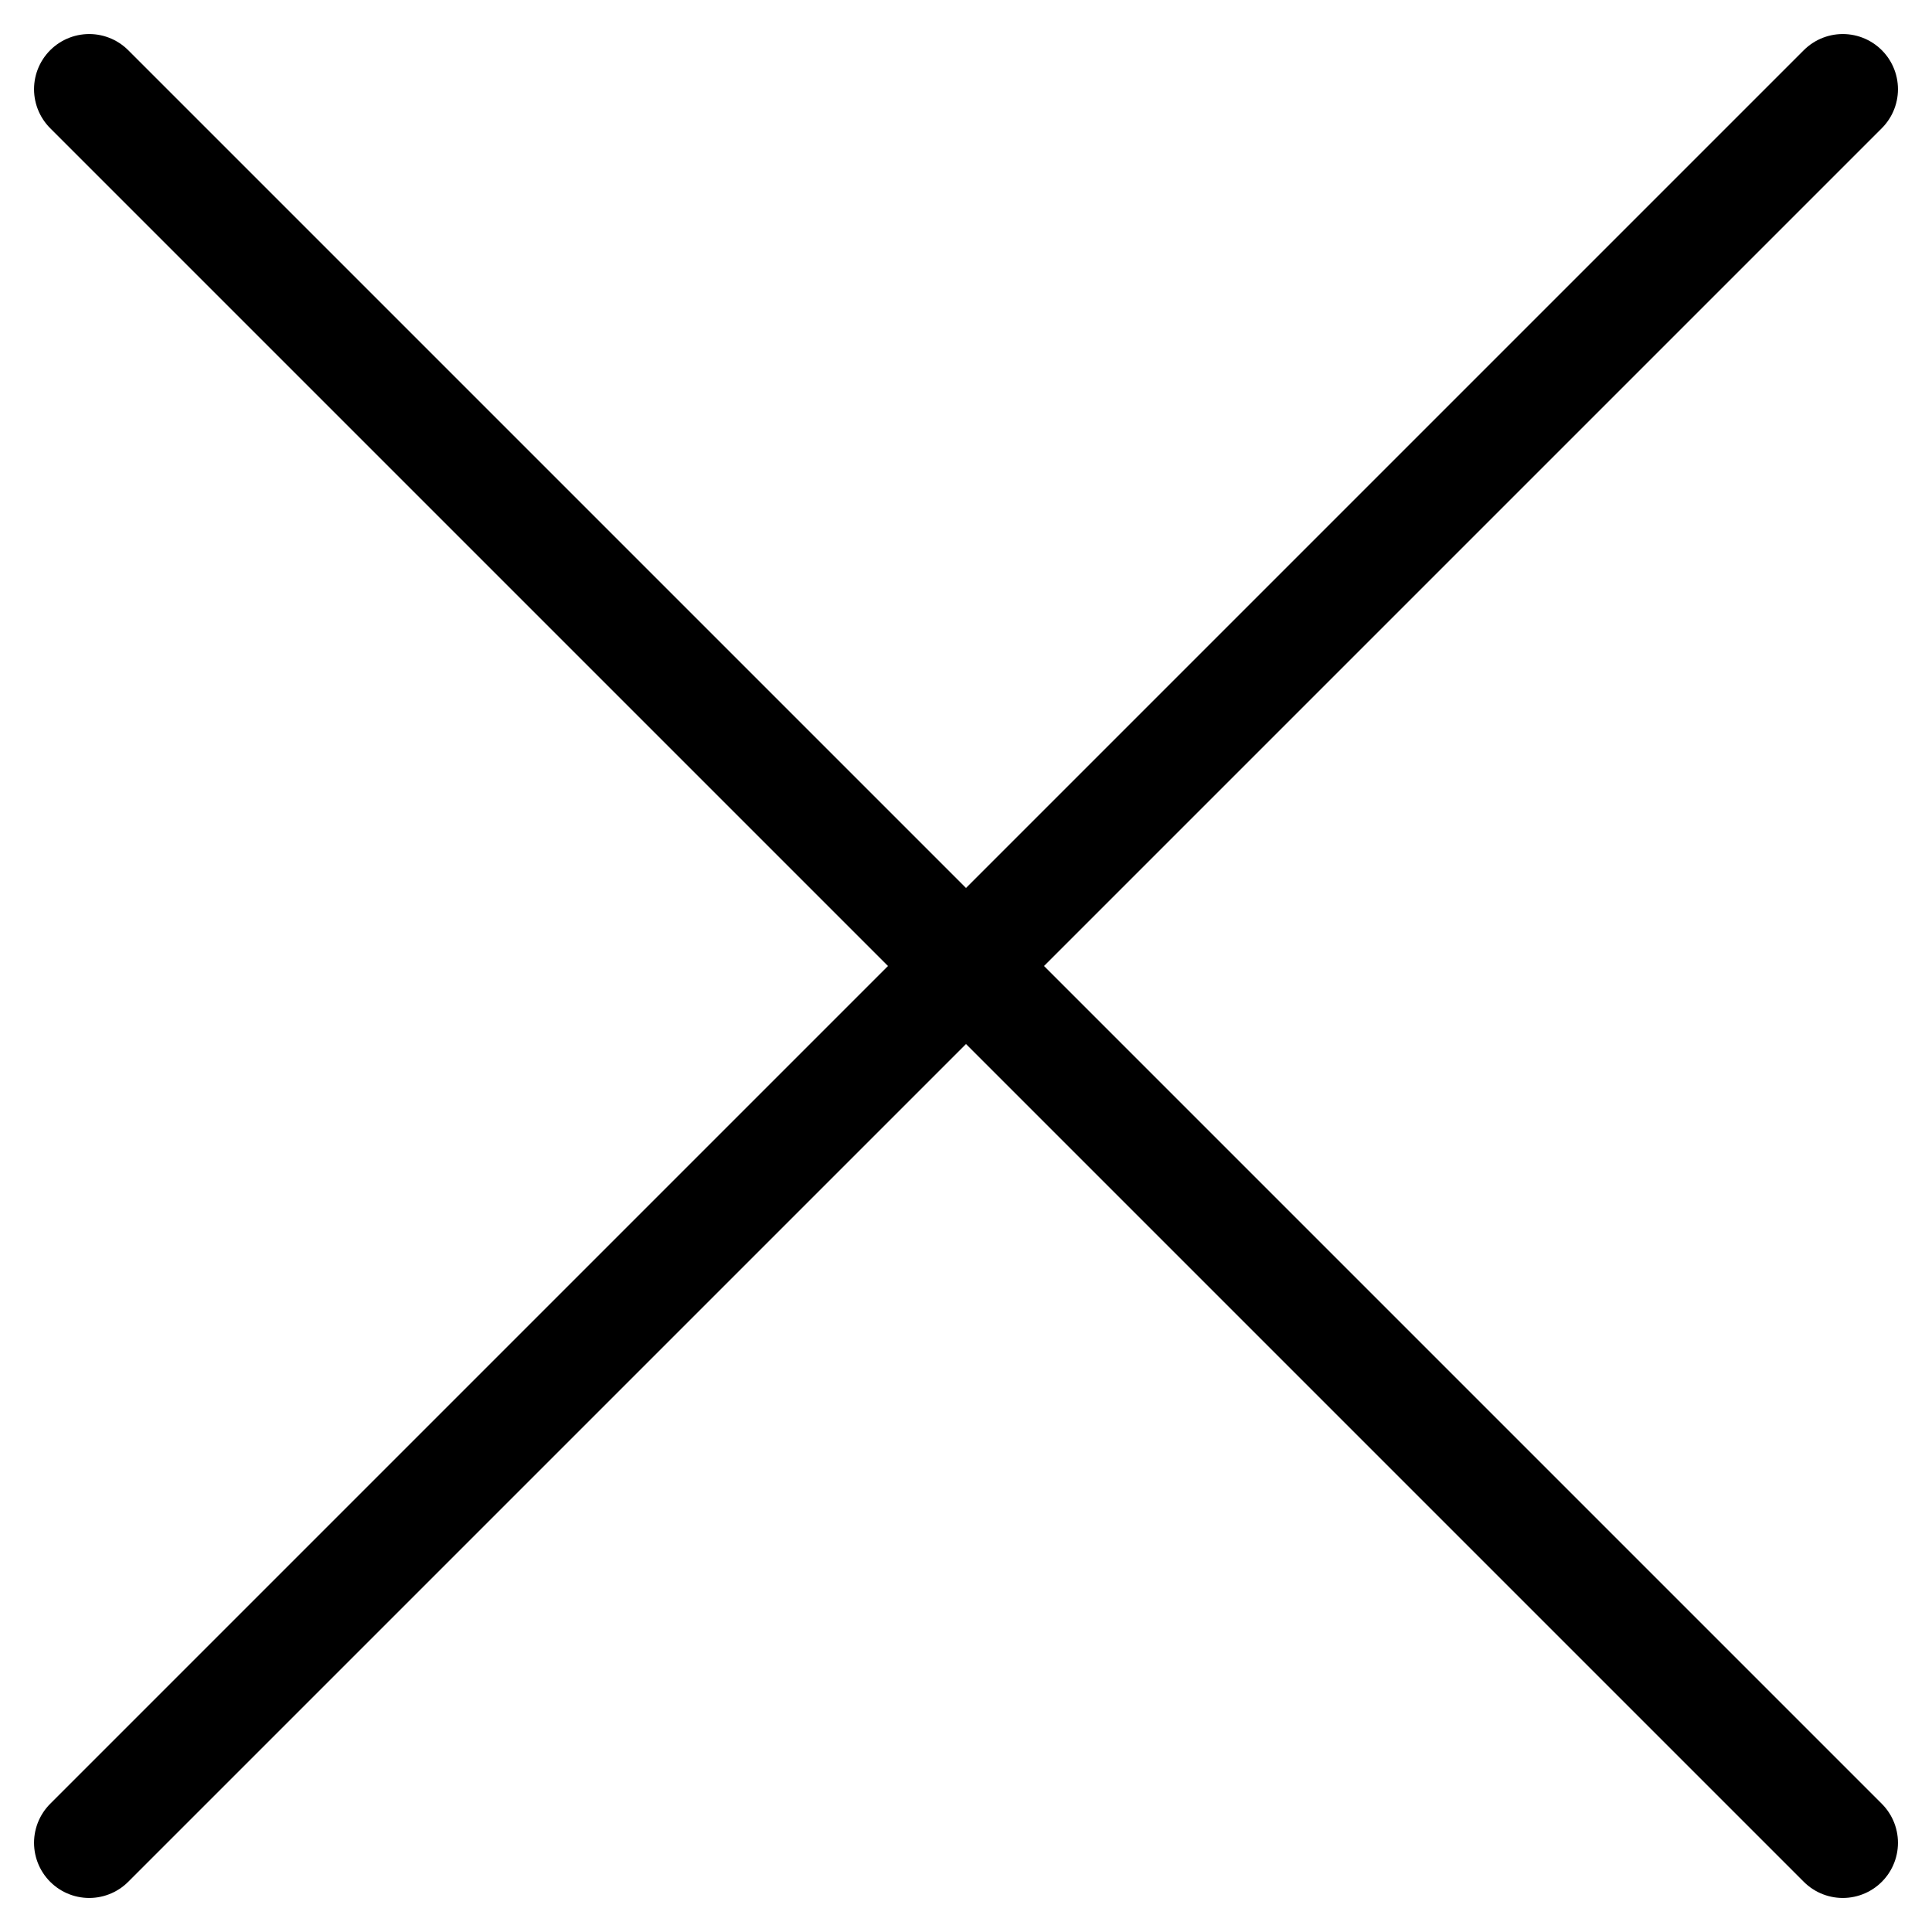
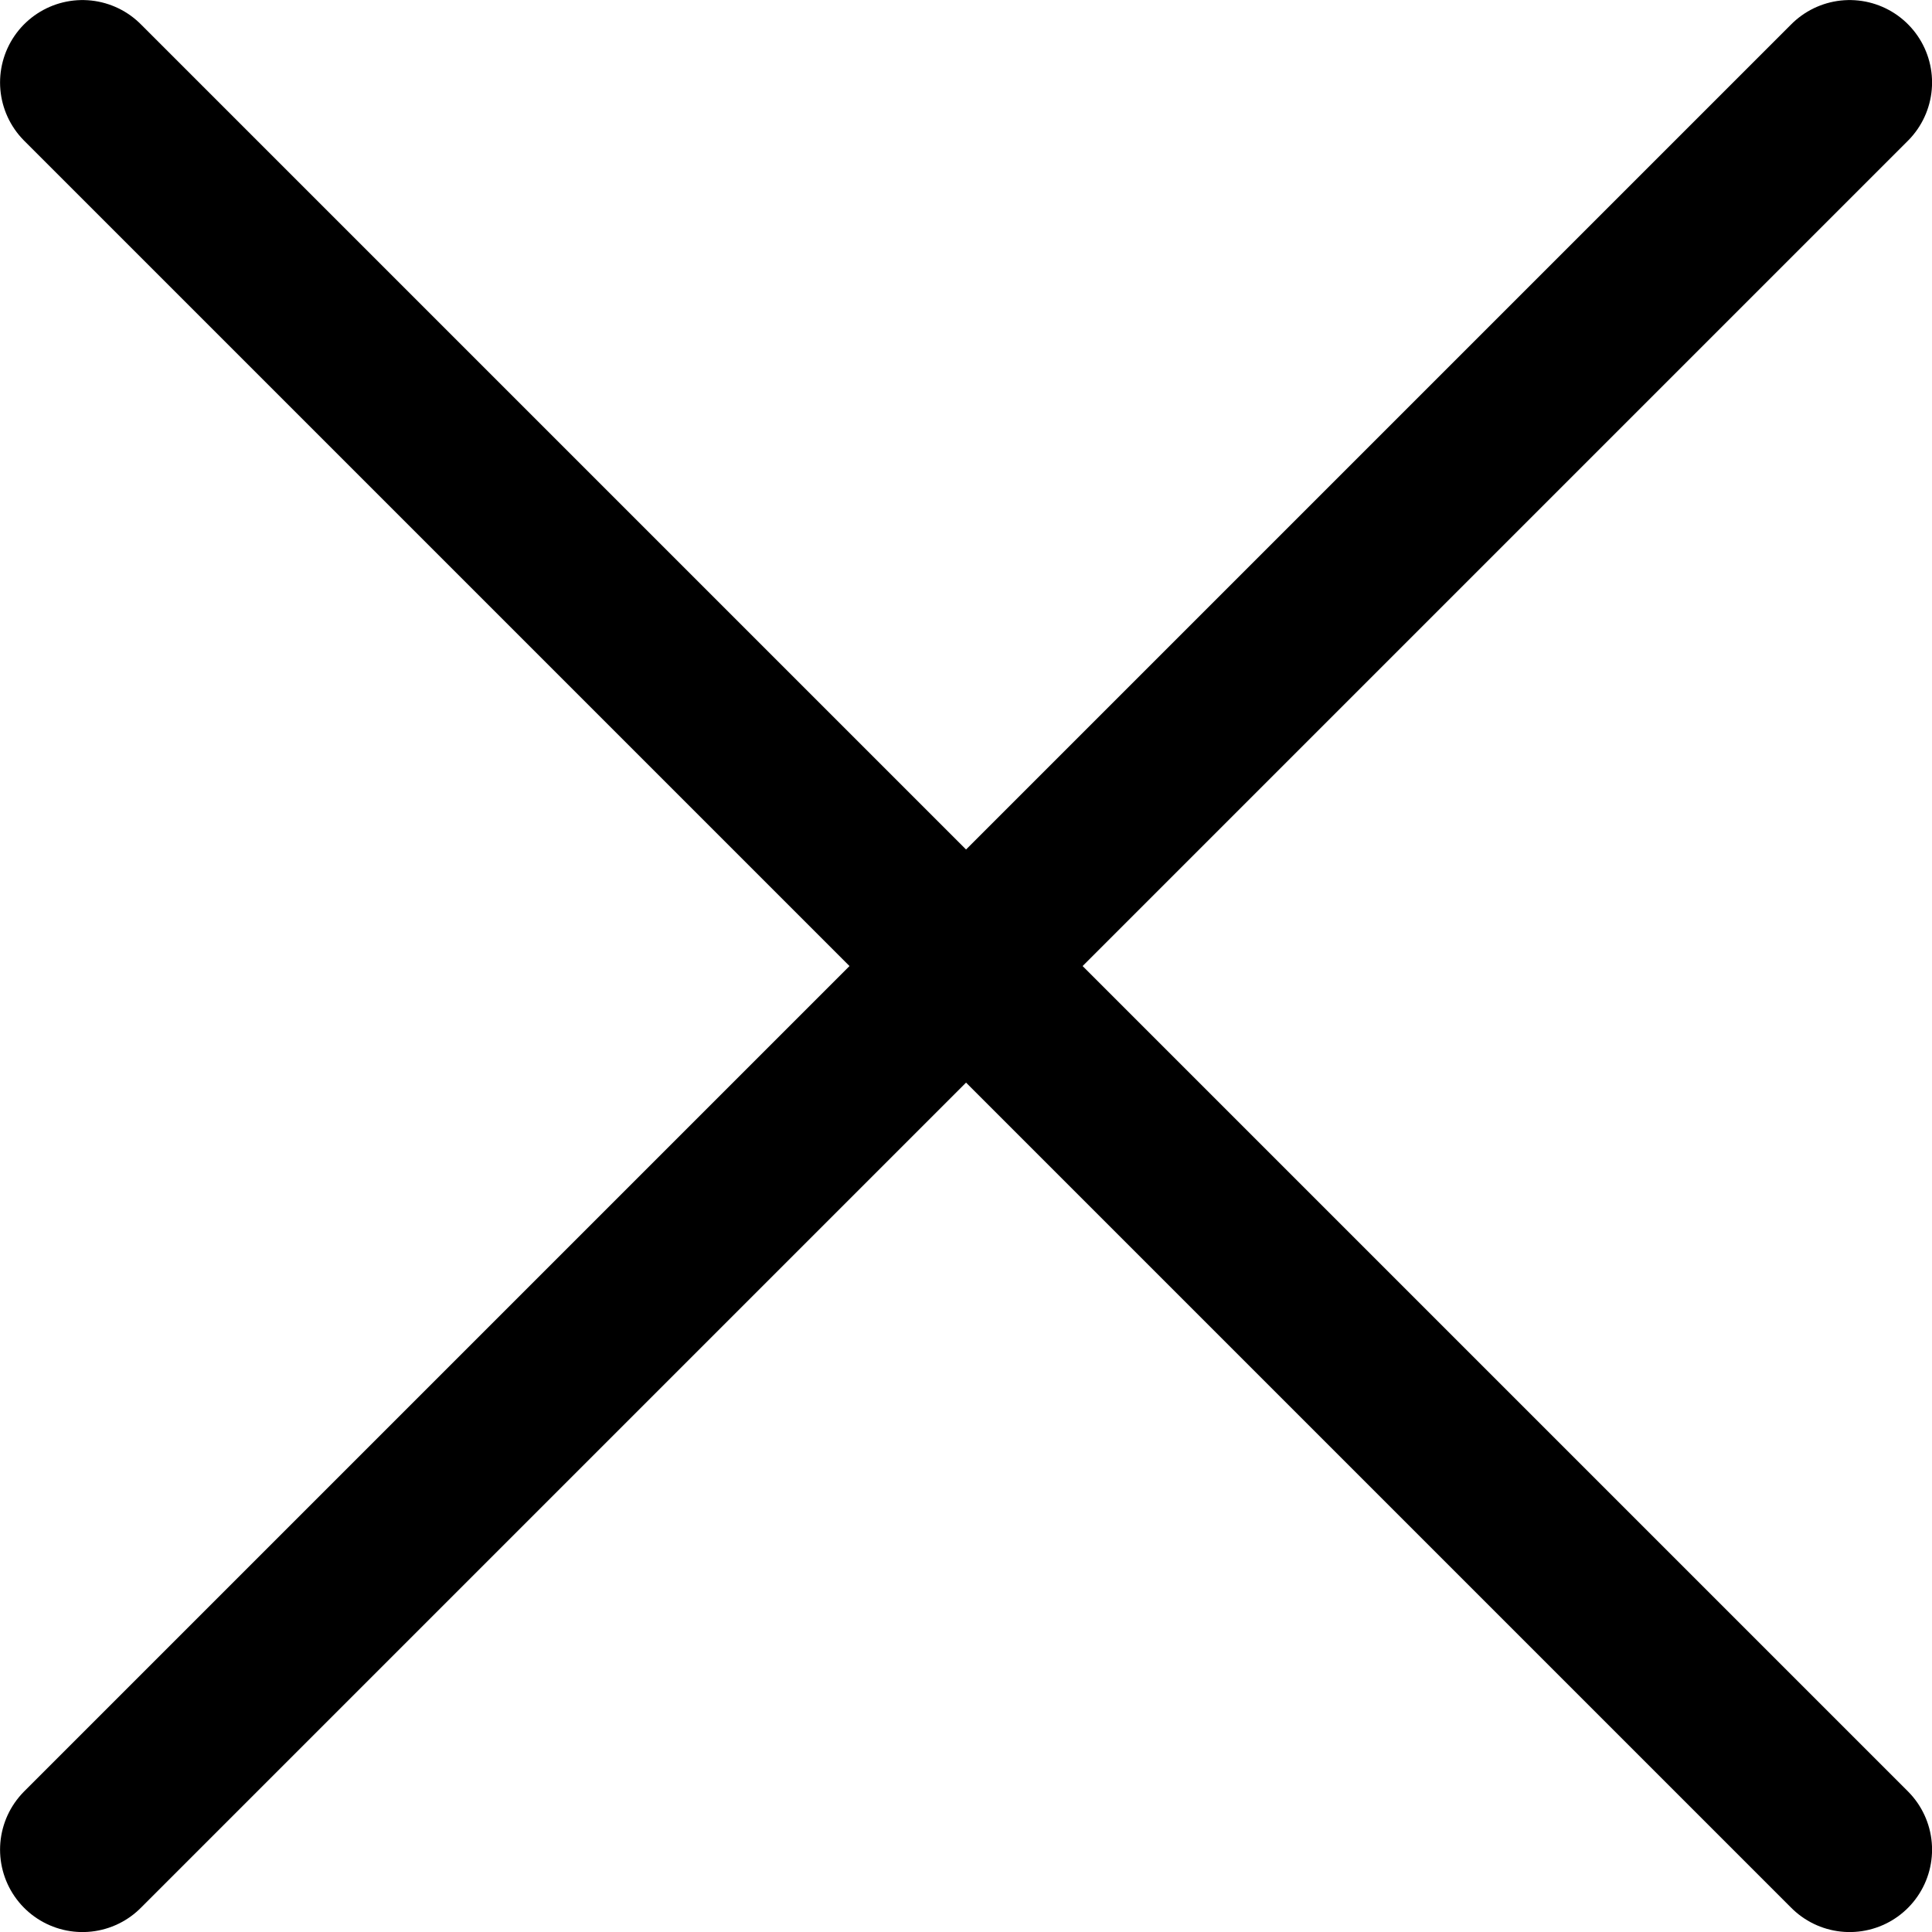
- <svg xmlns="http://www.w3.org/2000/svg" id="Layer_2" version="1.1" viewBox="0 0 246.9 246.9">
+ <svg xmlns="http://www.w3.org/2000/svg" id="Layer_2" viewBox="0 0 166.09 166.09">
  <defs>
-     <style>
-       .st0 {
-         fill: none;
-         stroke: #000;
-         stroke-linecap: round;
-         stroke-linejoin: round;
-         stroke-width: 14.1px;
-       }
-     </style>
+     <style>.cls-1{fill:none;stroke:#000;stroke-linecap:round;stroke-linejoin:round;stroke-width:14.17px;}</style>
  </defs>
-   <path id="Path_10" class="st0" d="M235.5,11.4L11.4,235.5M11.4,11.4l224.1,224.1" />
+   <g id="Layer_2-2">
+     <path id="Path_10" class="cls-1" d="M159.01,7.09L7.09,159.01M7.09,7.09l151.92,151.92" />
+   </g>
</svg>
